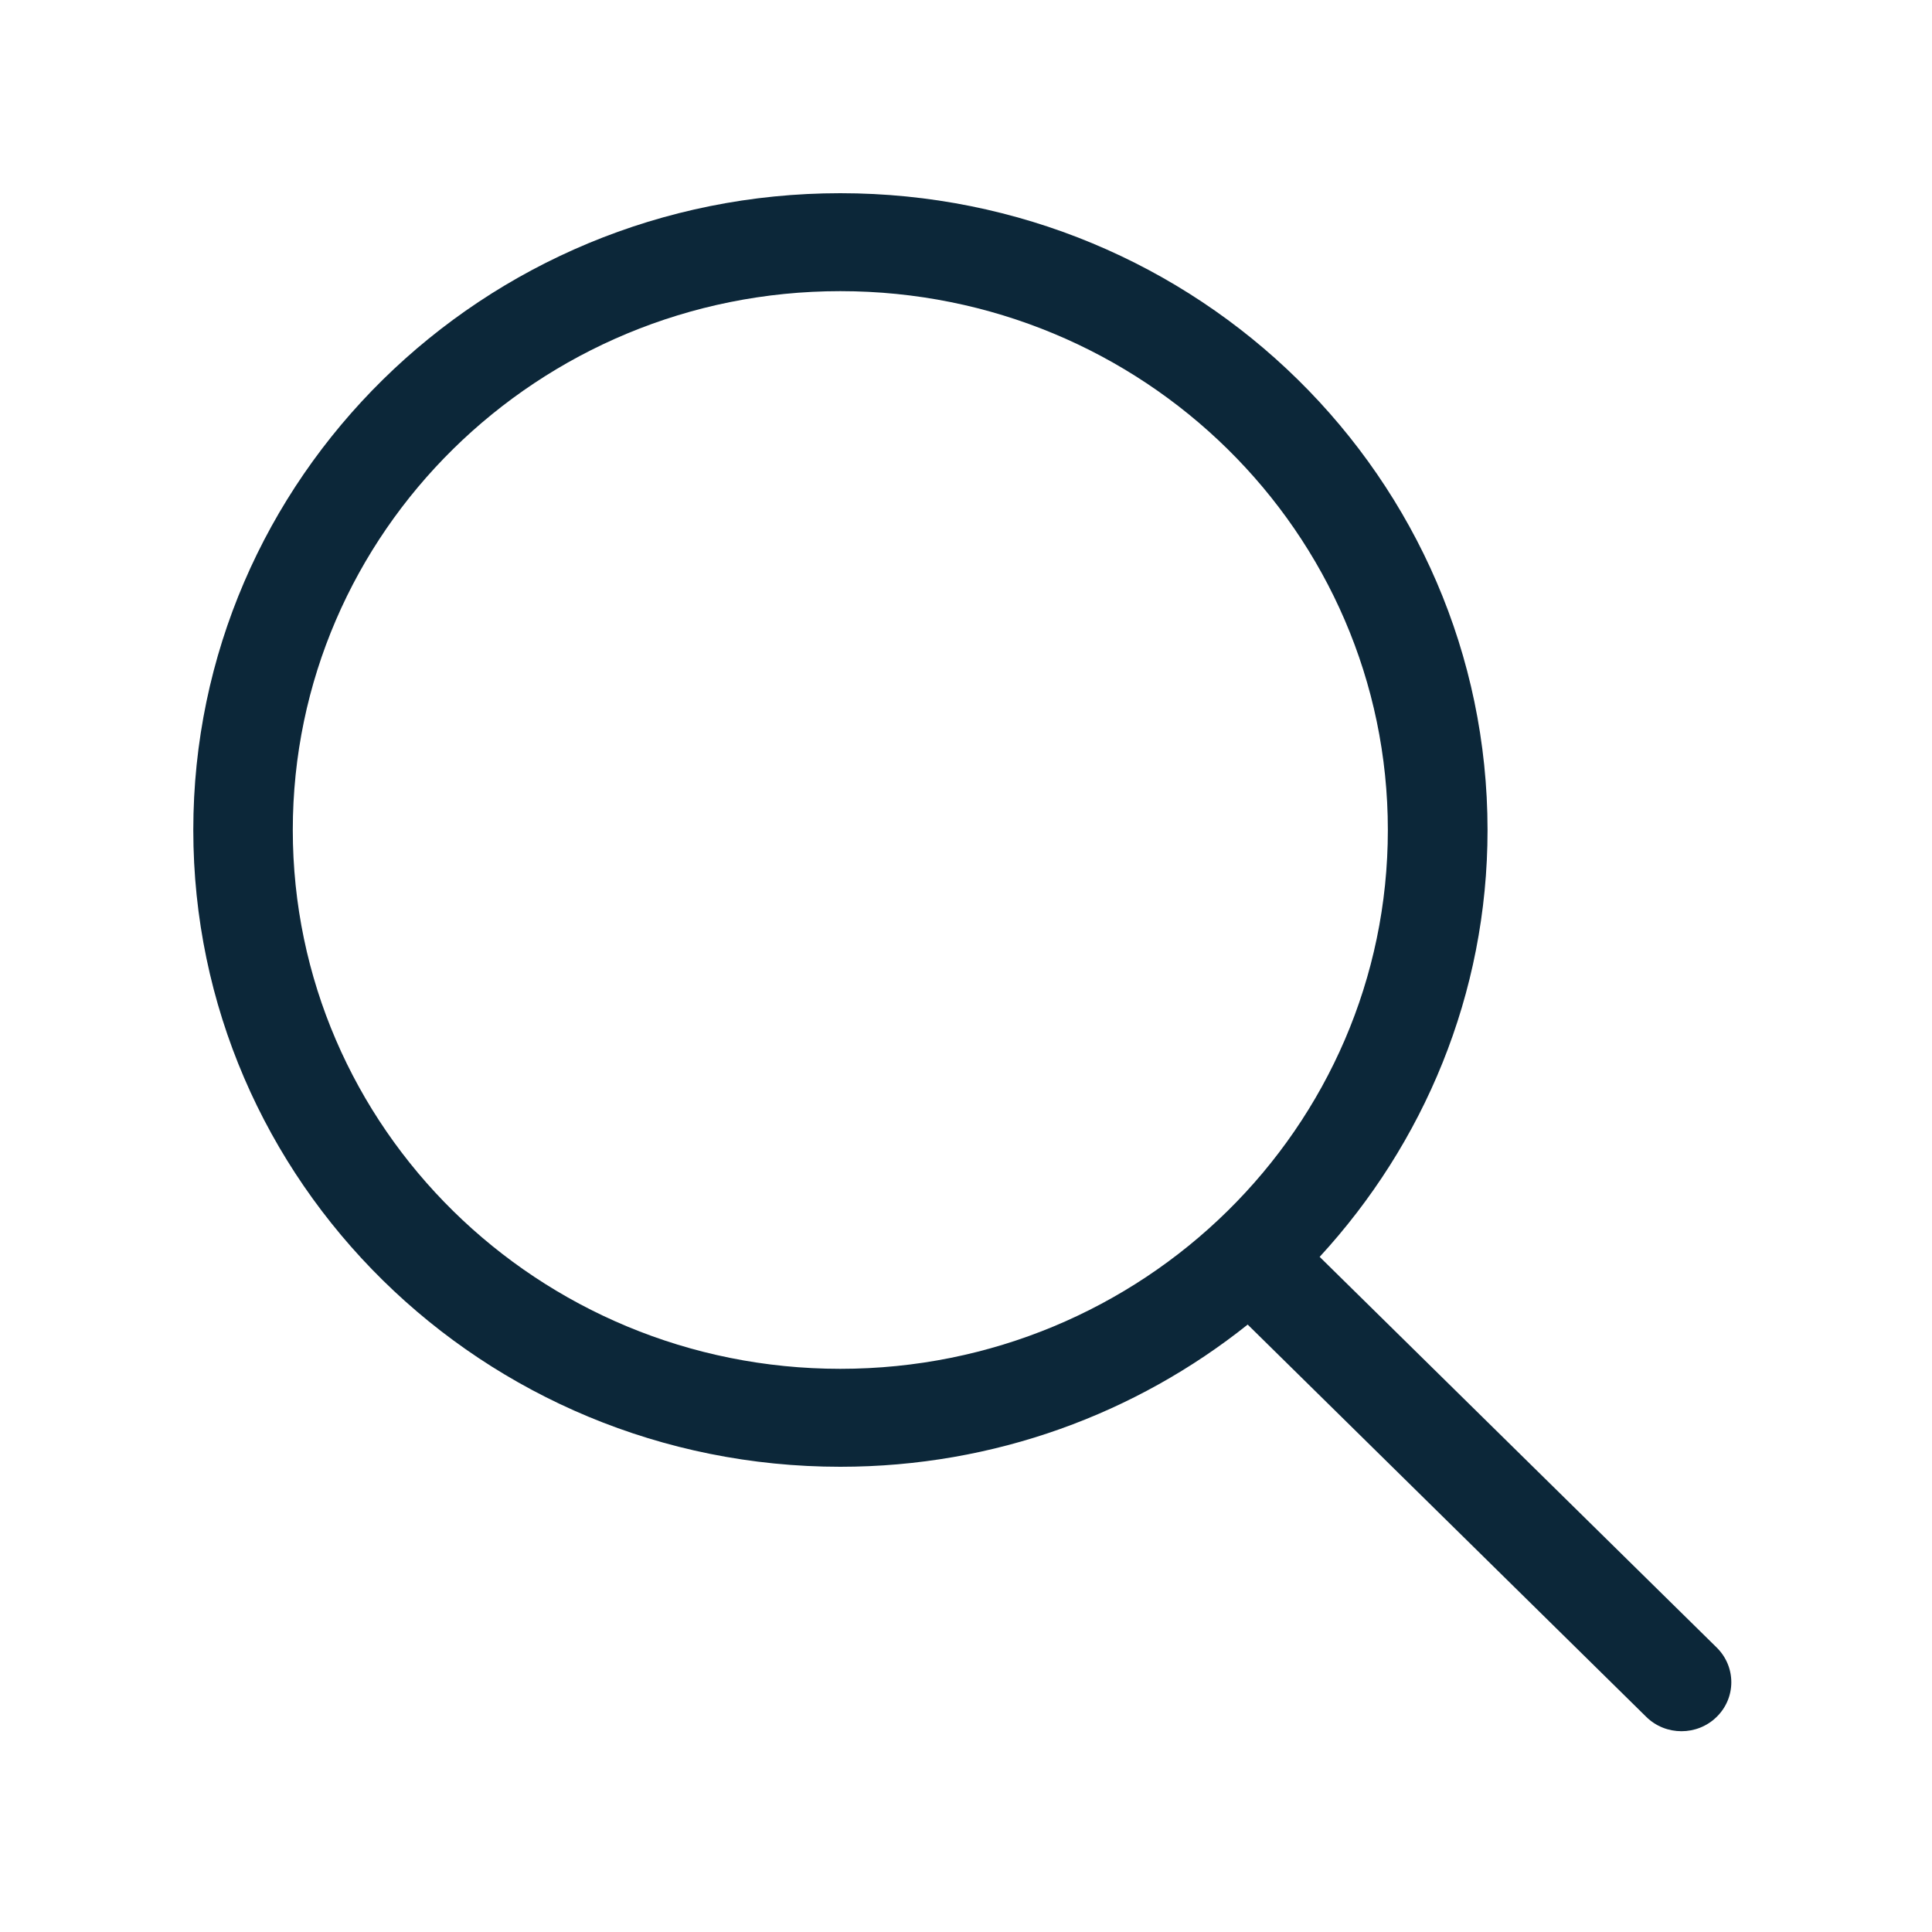
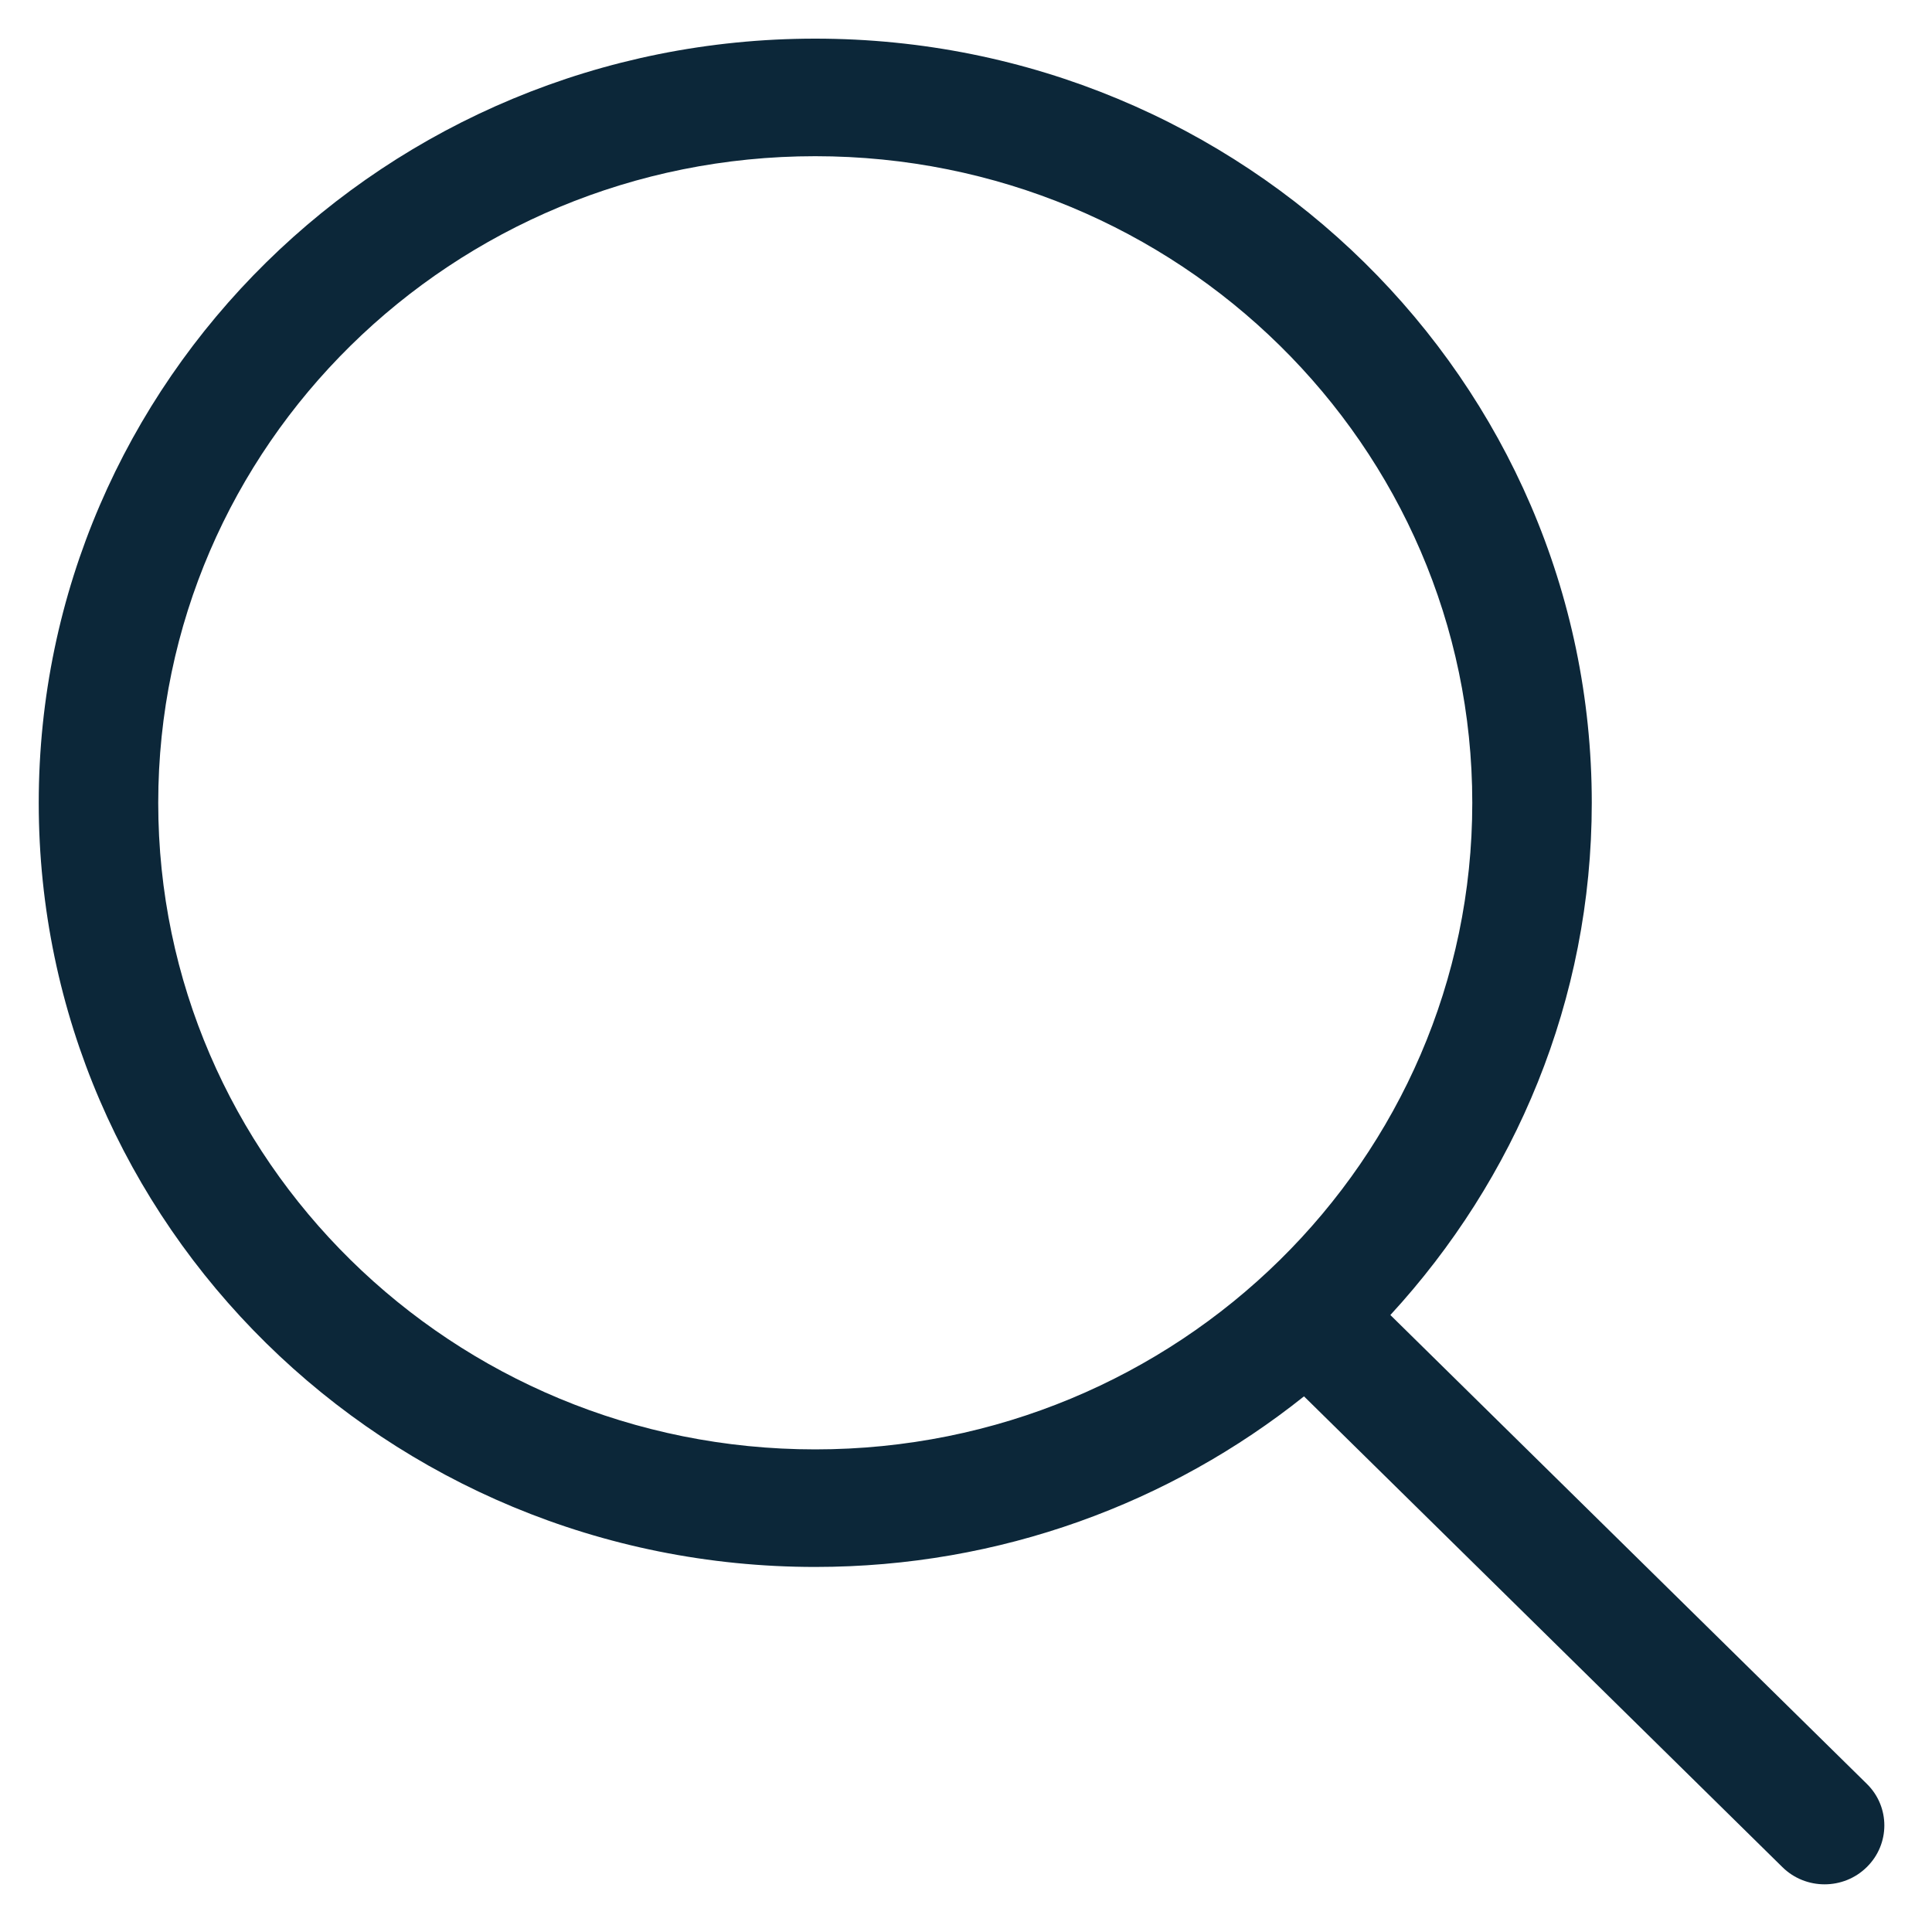
<svg xmlns="http://www.w3.org/2000/svg" width="20" height="20" viewBox="0 0 20 20" fill="none">
-   <path d="M17.771 17.055L13.661 13.011C14.737 11.841 15.399 10.294 15.399 8.592C15.398 4.951 12.399 2 8.699 2C5 2 2.001 4.951 2.001 8.592C2.001 12.233 5 15.184 8.699 15.184C10.298 15.184 11.764 14.631 12.916 13.712L17.042 17.773C17.243 17.971 17.57 17.971 17.771 17.773C17.973 17.575 17.973 17.254 17.771 17.055ZM8.699 14.17C5.569 14.17 3.031 11.673 3.031 8.592C3.031 5.512 5.569 3.014 8.699 3.014C11.83 3.014 14.367 5.512 14.367 8.592C14.367 11.673 11.83 14.17 8.699 14.17Z" fill="#0C2739" />
+   <path d="M19.326 18.467L14.393 13.613C15.685 12.209 16.478 10.353 16.478 8.311C16.478 3.941 12.879 0.4 8.439 0.4C4 0.4 0.401 3.941 0.401 8.311C0.401 12.68 4 16.221 8.439 16.221C10.357 16.221 12.117 15.558 13.499 14.455L18.451 19.328C18.692 19.566 19.084 19.566 19.325 19.328C19.567 19.09 19.567 18.704 19.326 18.467ZM8.439 15.004C4.683 15.004 1.638 12.007 1.638 8.311C1.638 4.614 4.683 1.617 8.439 1.617C12.196 1.617 15.241 4.614 15.241 8.311C15.241 12.007 12.196 15.004 8.439 15.004Z" fill="#0C2739" />
</svg>
